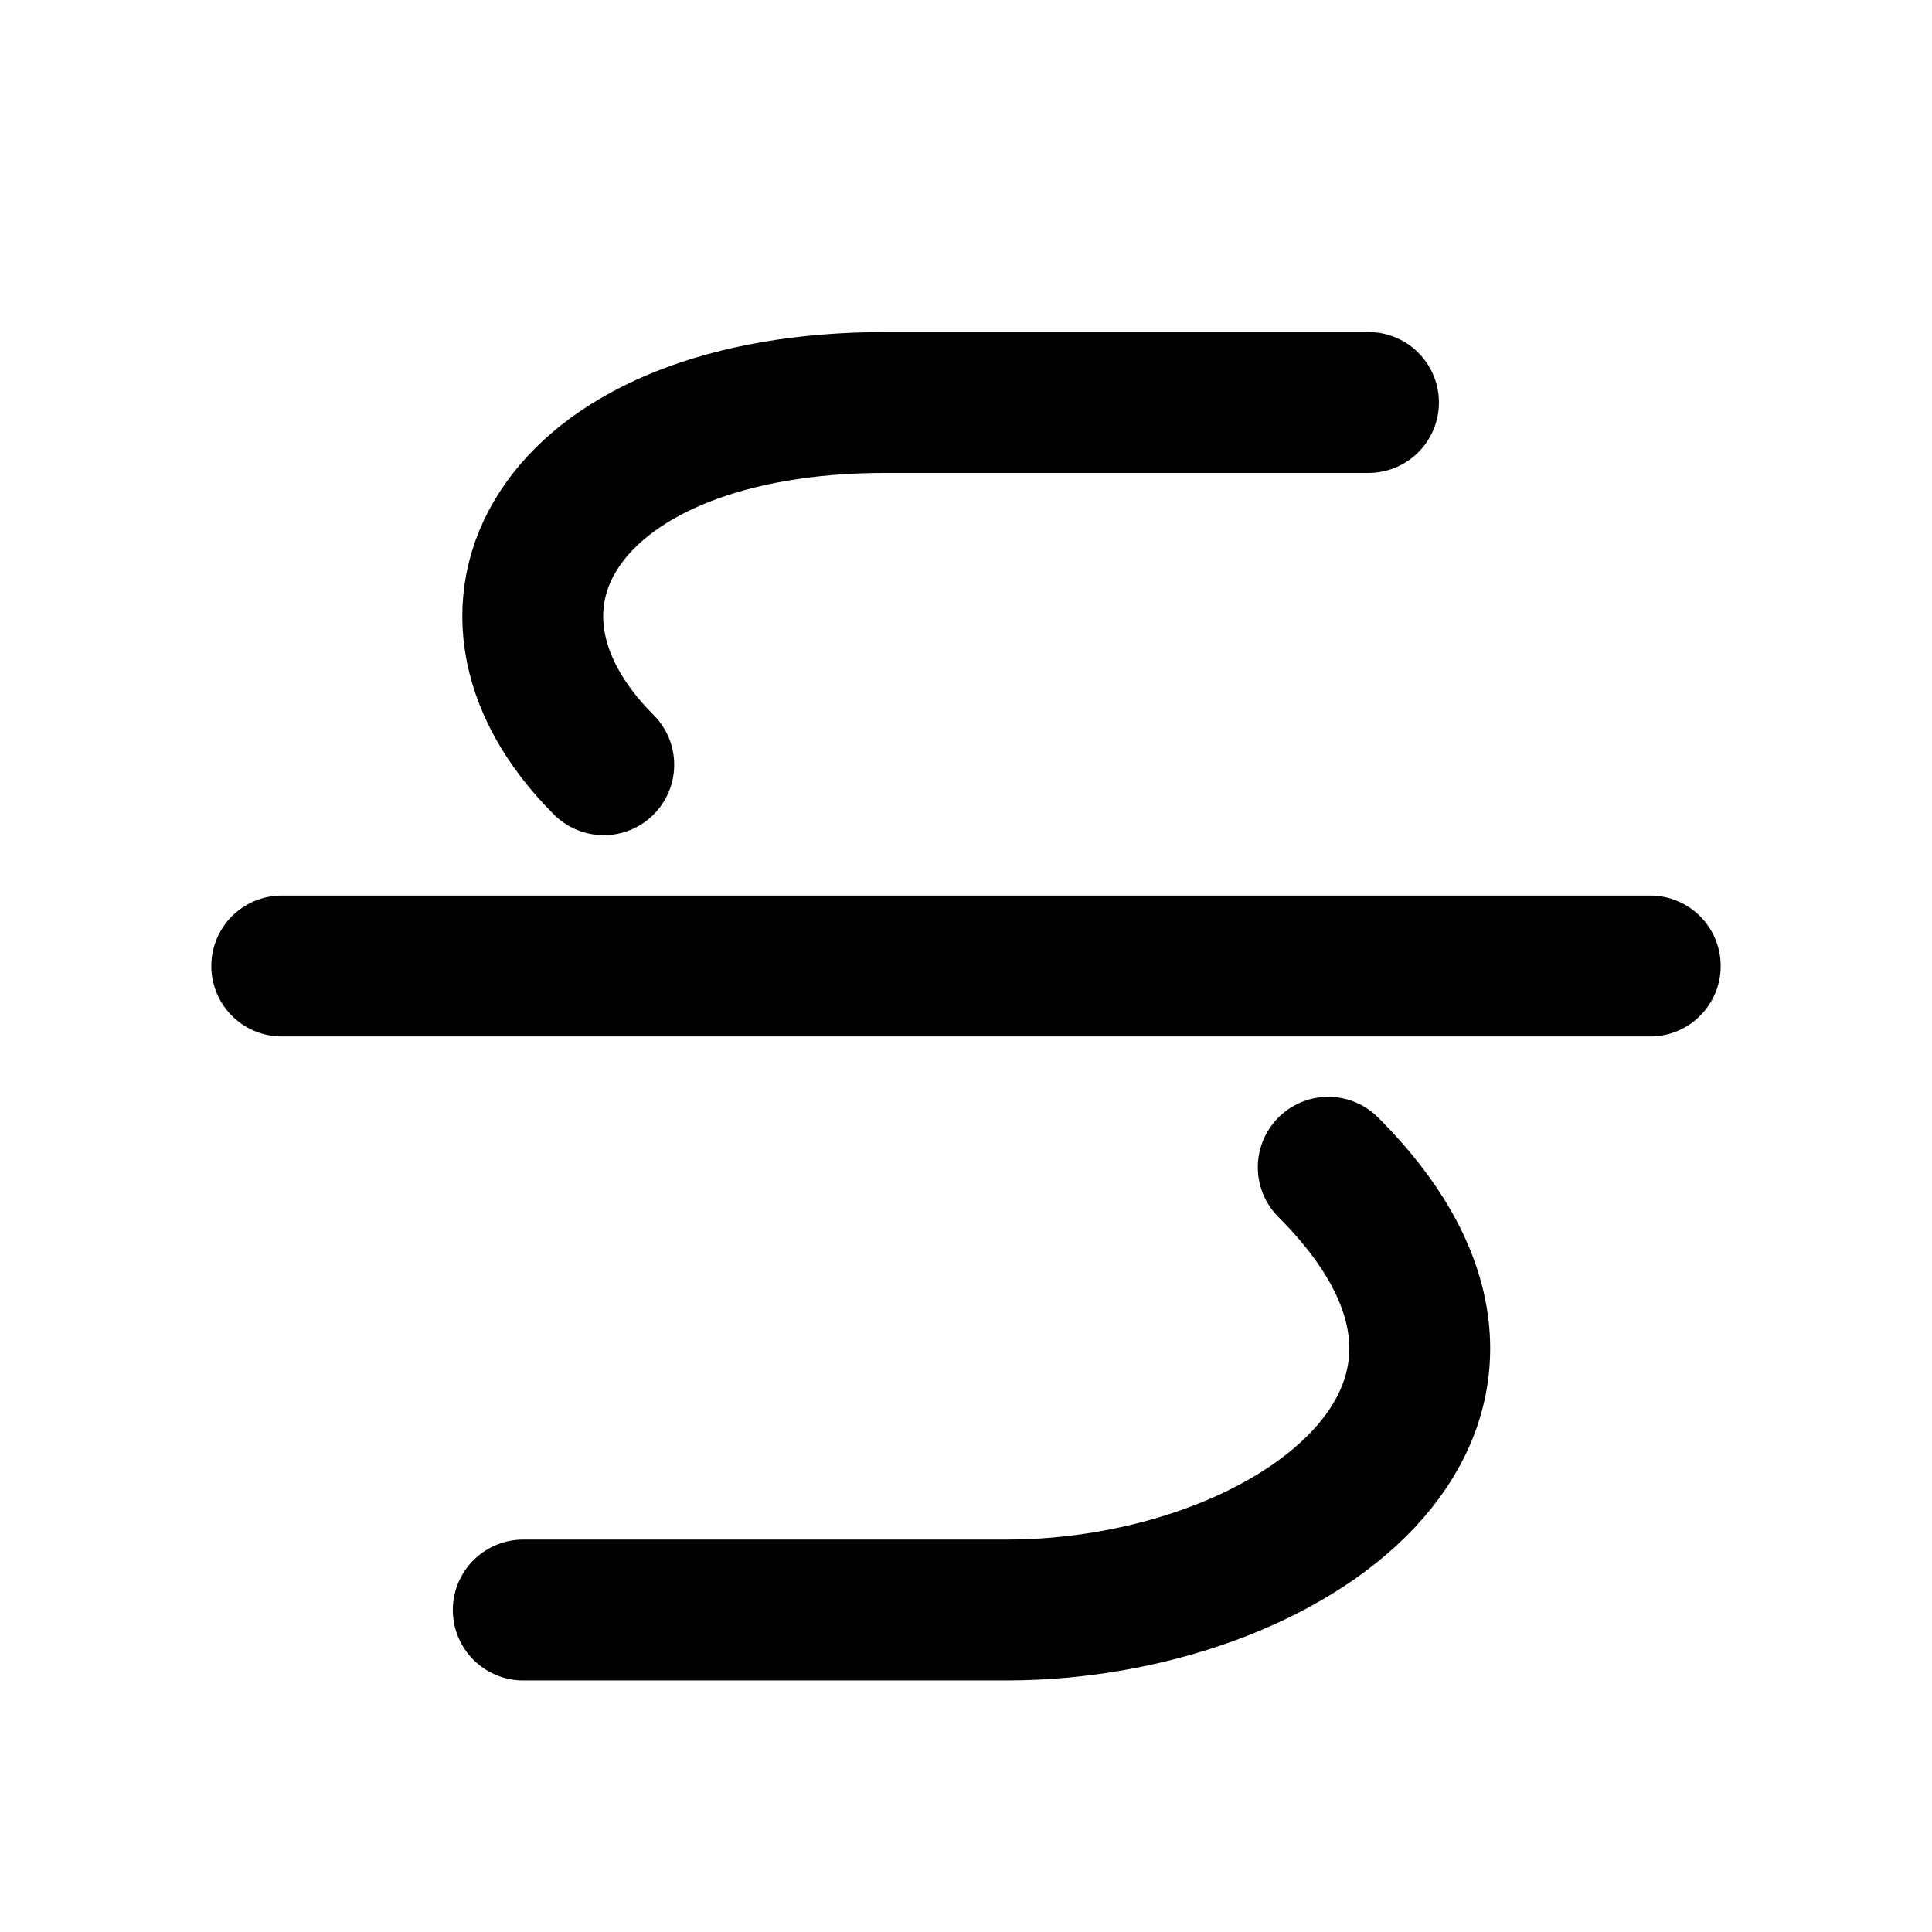
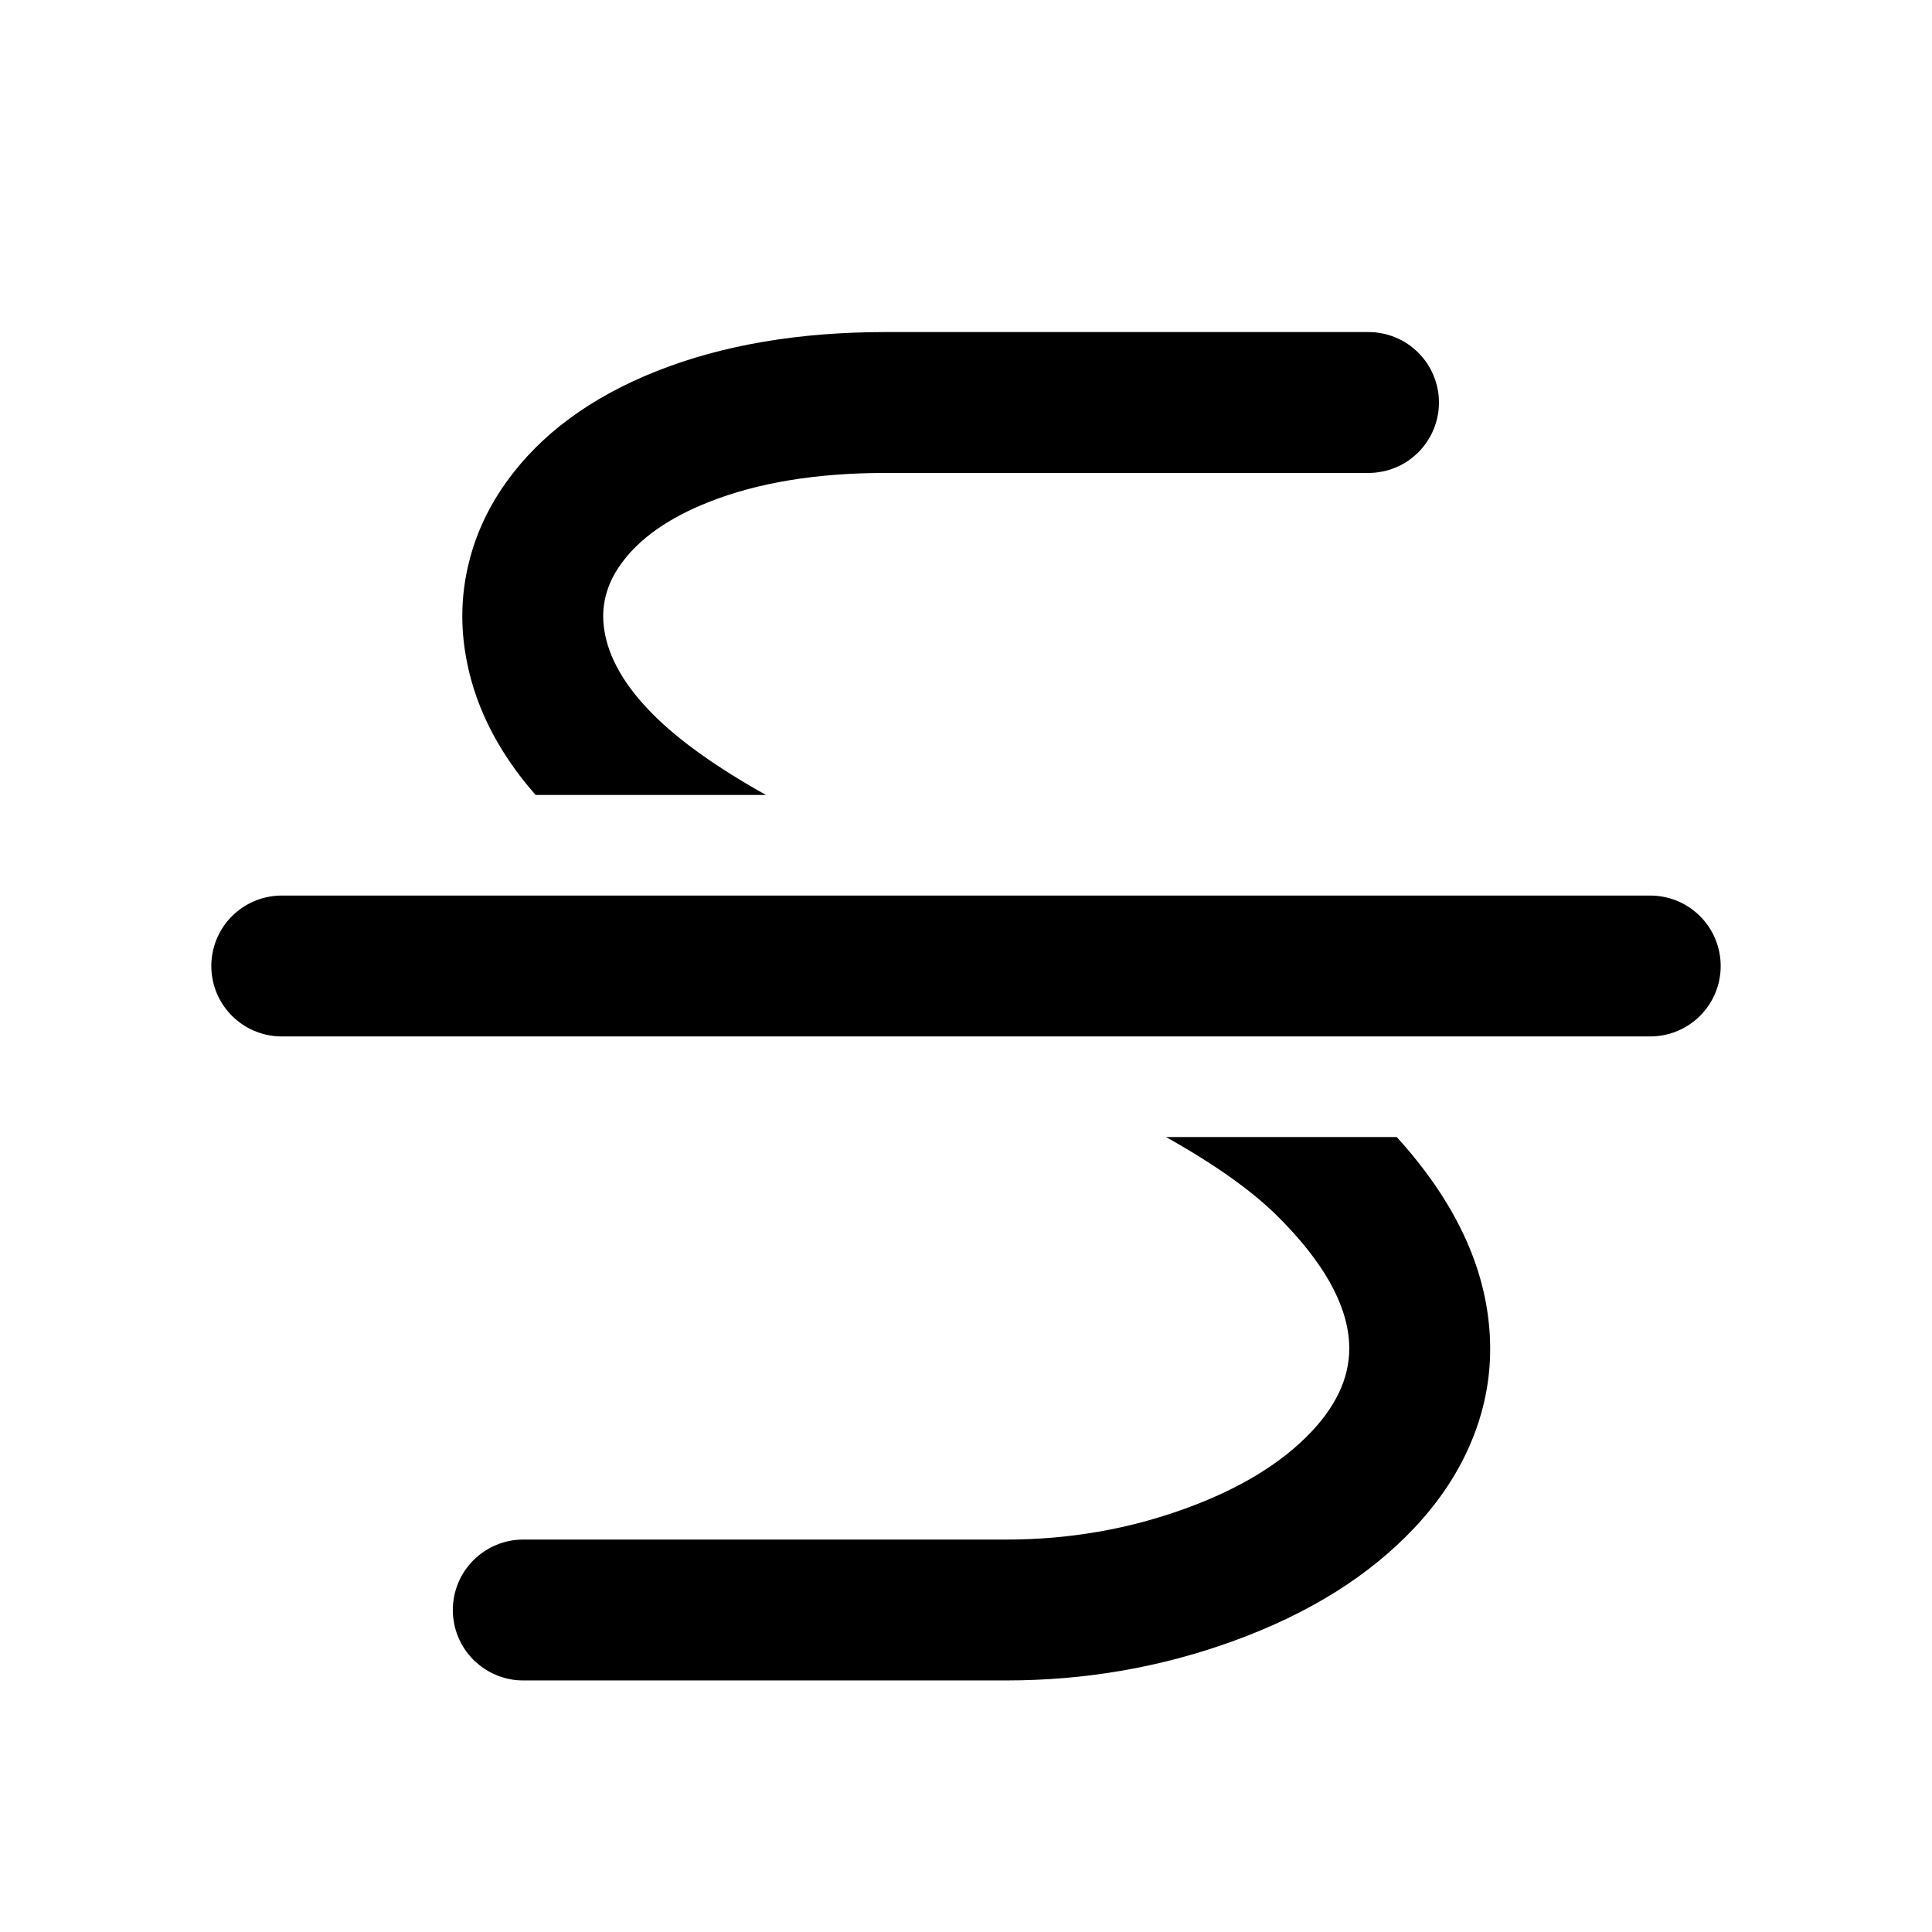
<svg xmlns="http://www.w3.org/2000/svg" width="24" height="24" viewBox="0 0 24 24" fill="none" stroke="currentColor" color="currentColor" stroke-width="1.75" stroke-linecap="round" stroke-linejoin="round" stroke-miterlimit="3" focusable="false" aria-hidden="true">
-   <path d="M17 5H11C7 5 5.5 7.5 7.5 9.5M16.5 14.5C19.5 17.5 16 20 12.5 20H6.5" />
+   <path d="M17 5.875L11 5.875Q9.718 5.875 8.806 6.236Q8.051 6.534 7.712 7.009Q7.44 7.389 7.506 7.822Q7.585 8.348 8.119 8.881Q8.6 9.363 9.515 9.875L6.653 9.875Q5.92 9.038 5.776 8.084Q5.691 7.526 5.825 6.987Q5.956 6.456 6.288 5.991Q6.927 5.097 8.163 4.608Q9.385 4.125 11 4.125L17 4.125Q17.021 4.125 17.043 4.126Q17.064 4.127 17.086 4.129Q17.107 4.131 17.128 4.135Q17.15 4.138 17.171 4.142Q17.192 4.146 17.213 4.151Q17.233 4.156 17.254 4.163Q17.274 4.169 17.295 4.176Q17.315 4.183 17.335 4.192Q17.355 4.2 17.374 4.209Q17.394 4.218 17.413 4.228Q17.431 4.238 17.45 4.25Q17.468 4.261 17.486 4.272Q17.504 4.284 17.521 4.297Q17.538 4.31 17.555 4.324Q17.572 4.337 17.588 4.352Q17.604 4.366 17.619 4.381Q17.634 4.396 17.648 4.412Q17.663 4.428 17.676 4.445Q17.69 4.462 17.703 4.479Q17.716 4.496 17.727 4.514Q17.739 4.532 17.75 4.55Q17.762 4.569 17.772 4.588Q17.782 4.606 17.791 4.626Q17.8 4.645 17.808 4.665Q17.817 4.685 17.824 4.705Q17.831 4.725 17.837 4.746Q17.844 4.767 17.849 4.787Q17.854 4.808 17.858 4.829Q17.862 4.85 17.866 4.872Q17.869 4.893 17.871 4.914Q17.873 4.936 17.874 4.957Q17.875 4.979 17.875 5Q17.875 5.021 17.874 5.043Q17.873 5.064 17.871 5.086Q17.869 5.107 17.866 5.128Q17.862 5.15 17.858 5.171Q17.854 5.192 17.849 5.213Q17.844 5.233 17.837 5.254Q17.831 5.274 17.824 5.295Q17.817 5.315 17.808 5.335Q17.8 5.355 17.791 5.374Q17.782 5.394 17.772 5.412Q17.762 5.431 17.75 5.45Q17.739 5.468 17.727 5.486Q17.716 5.504 17.703 5.521Q17.69 5.538 17.676 5.555Q17.663 5.572 17.648 5.588Q17.634 5.604 17.619 5.619Q17.604 5.634 17.588 5.648Q17.572 5.663 17.555 5.676Q17.538 5.69 17.521 5.703Q17.504 5.716 17.486 5.728Q17.468 5.739 17.45 5.75Q17.431 5.762 17.413 5.772Q17.394 5.782 17.374 5.791Q17.355 5.8 17.335 5.808Q17.315 5.817 17.295 5.824Q17.274 5.831 17.254 5.837Q17.233 5.844 17.213 5.849Q17.192 5.854 17.171 5.858Q17.15 5.862 17.128 5.865Q17.107 5.869 17.086 5.871Q17.064 5.873 17.043 5.874Q17.021 5.875 17 5.875ZM14.485 14.125Q15.4 14.637 15.881 15.119Q16.716 15.954 16.759 16.677Q16.793 17.249 16.299 17.777Q15.743 18.37 14.724 18.74Q13.666 19.125 12.5 19.125L6.5 19.125Q6.479 19.125 6.457 19.126Q6.436 19.127 6.414 19.129Q6.393 19.131 6.372 19.134Q6.35 19.138 6.329 19.142Q6.308 19.146 6.287 19.151Q6.267 19.156 6.246 19.163Q6.225 19.169 6.205 19.176Q6.185 19.183 6.165 19.192Q6.145 19.2 6.126 19.209Q6.106 19.218 6.088 19.228Q6.069 19.238 6.05 19.25Q6.032 19.261 6.014 19.273Q5.996 19.284 5.979 19.297Q5.962 19.31 5.945 19.324Q5.928 19.337 5.912 19.352Q5.896 19.366 5.881 19.381Q5.866 19.396 5.852 19.412Q5.837 19.428 5.824 19.445Q5.81 19.462 5.797 19.479Q5.784 19.496 5.772 19.514Q5.761 19.532 5.75 19.55Q5.738 19.569 5.728 19.587Q5.718 19.606 5.709 19.626Q5.7 19.645 5.692 19.665Q5.683 19.685 5.676 19.705Q5.669 19.726 5.663 19.746Q5.656 19.767 5.651 19.787Q5.646 19.808 5.642 19.829Q5.638 19.85 5.635 19.872Q5.631 19.893 5.629 19.914Q5.627 19.936 5.626 19.957Q5.625 19.979 5.625 20Q5.625 20.021 5.626 20.043Q5.627 20.064 5.629 20.086Q5.631 20.107 5.635 20.128Q5.638 20.15 5.642 20.171Q5.646 20.192 5.651 20.213Q5.656 20.233 5.663 20.254Q5.669 20.274 5.676 20.295Q5.683 20.315 5.692 20.335Q5.7 20.355 5.709 20.374Q5.718 20.394 5.728 20.413Q5.738 20.431 5.75 20.45Q5.761 20.468 5.772 20.486Q5.784 20.504 5.797 20.521Q5.81 20.538 5.824 20.555Q5.837 20.572 5.852 20.588Q5.866 20.604 5.881 20.619Q5.896 20.634 5.912 20.648Q5.928 20.663 5.945 20.676Q5.962 20.69 5.979 20.703Q5.996 20.716 6.014 20.727Q6.032 20.739 6.05 20.75Q6.069 20.762 6.088 20.772Q6.106 20.782 6.126 20.791Q6.145 20.8 6.165 20.808Q6.185 20.817 6.205 20.824Q6.226 20.831 6.246 20.837Q6.267 20.844 6.287 20.849Q6.308 20.854 6.329 20.858Q6.35 20.862 6.372 20.866Q6.393 20.869 6.414 20.871Q6.436 20.873 6.457 20.874Q6.479 20.875 6.5 20.875L12.5 20.875Q13.975 20.875 15.322 20.385Q16.734 19.872 17.576 18.973Q18.047 18.471 18.285 17.89Q18.547 17.253 18.506 16.573Q18.431 15.315 17.351 14.125L14.485 14.125Z" fill="currentColor" stroke="none" fill-rule="evenodd" />
  <path d="M3.5 12L20.5 12" />
</svg>
